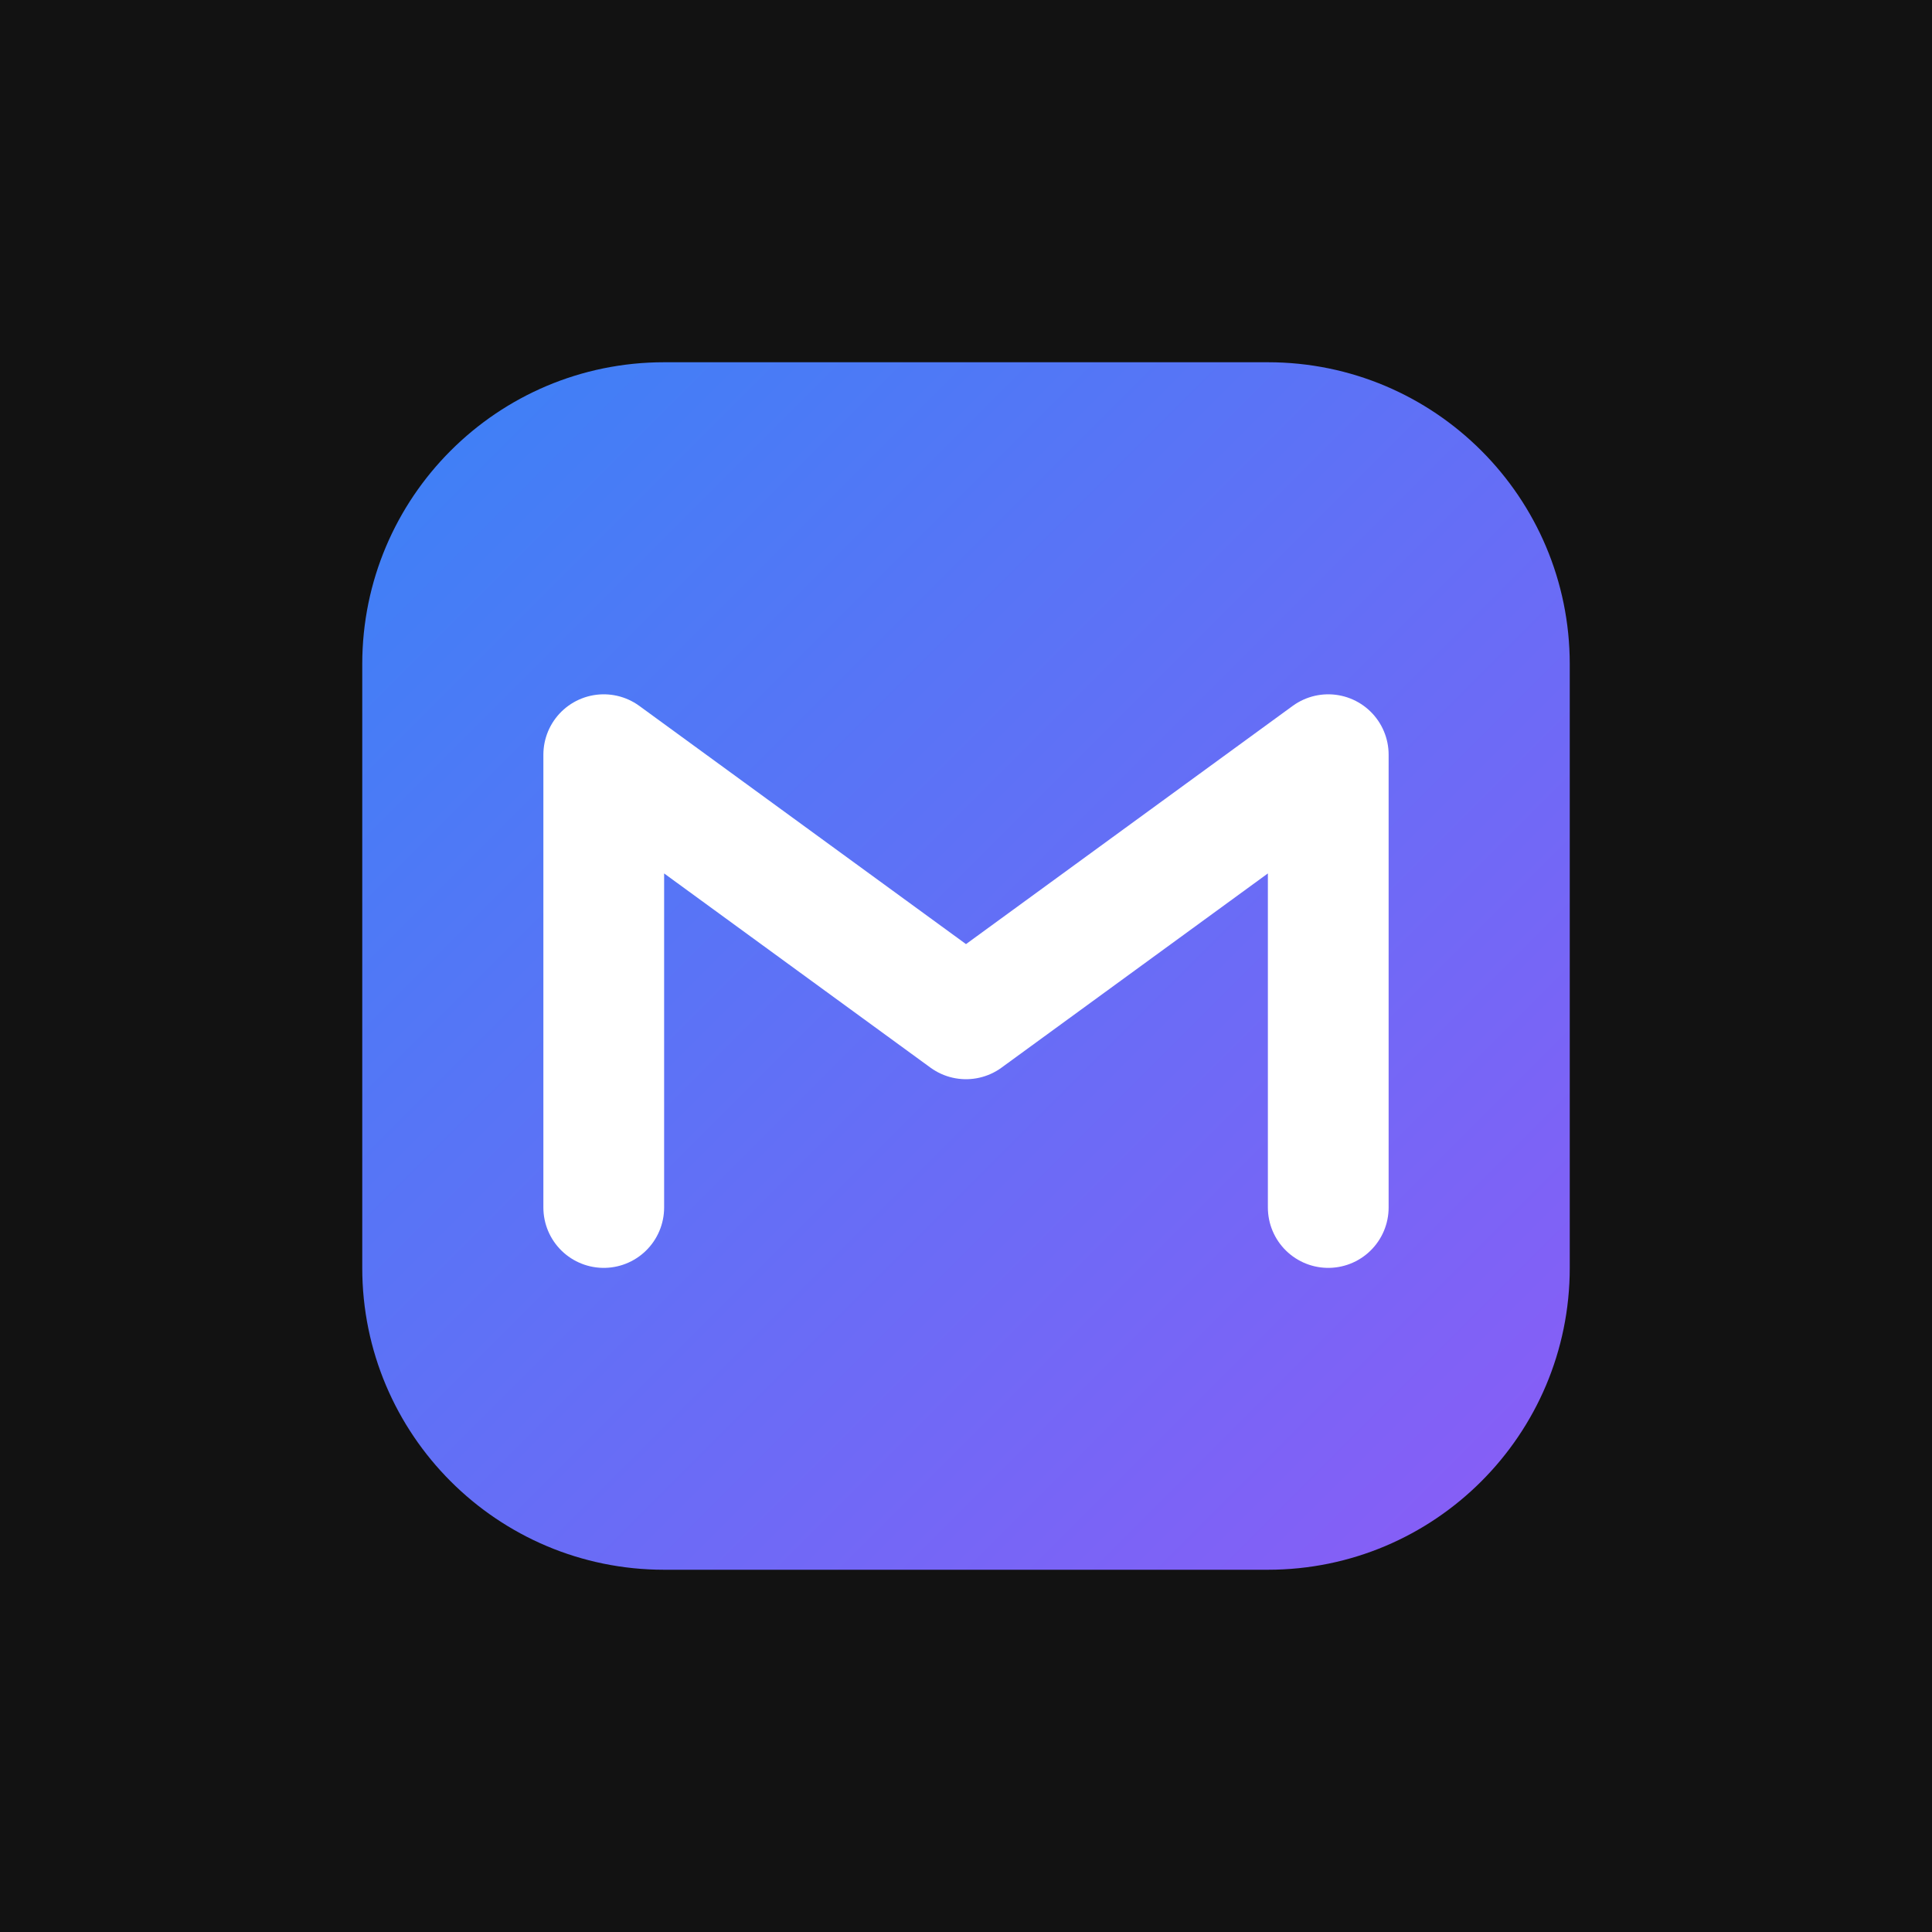
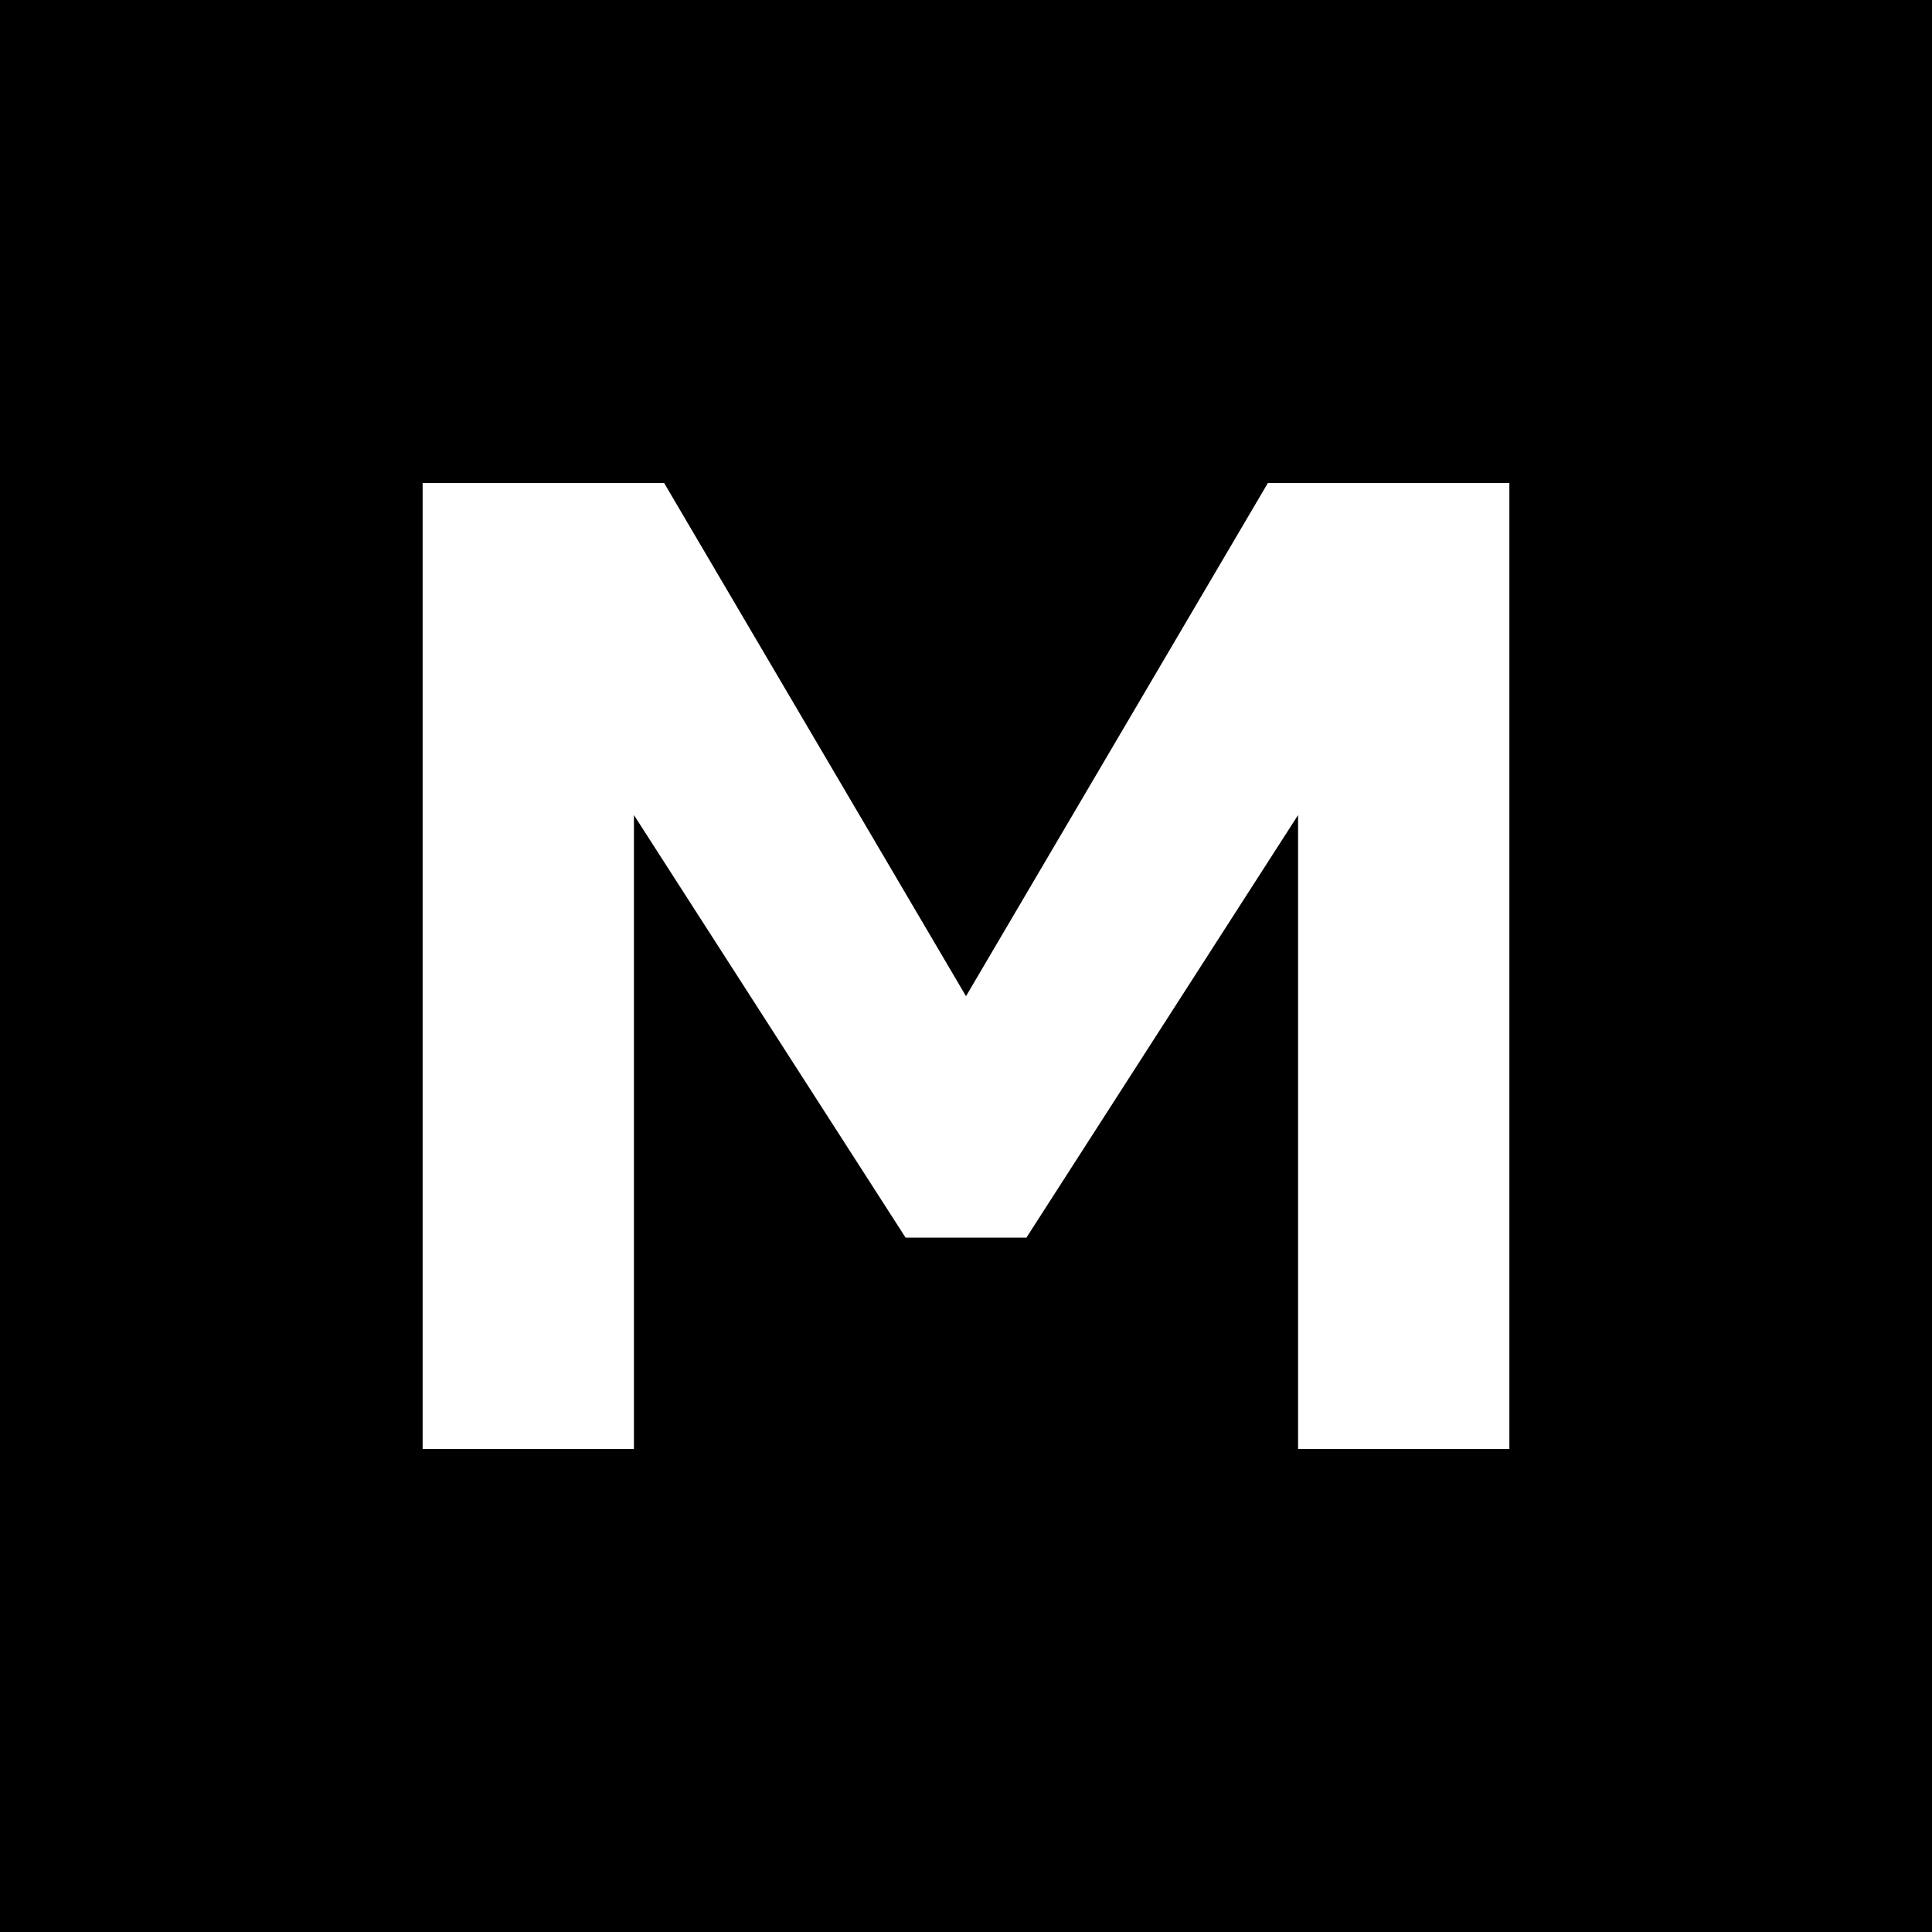
- <svg xmlns="http://www.w3.org/2000/svg" viewBox="0 0 512 512" width="100%" height="100%">
-   <defs>
-     <linearGradient id="grad" x1="0%" y1="0%" x2="100%" y2="100%">
-       <stop offset="0%" style="stop-color:#3b82f6;stop-opacity:1" />
-       <stop offset="100%" style="stop-color:#8b5cf6;stop-opacity:1" />
-     </linearGradient>
-   </defs>
-   <rect width="100%" height="100%" fill="#121212" />
-   <rect x="96" y="96" width="320" height="320" rx="80" fill="url(#grad)" />
-   <path d="M160 320 V200 L256 270 L352 200 V320" fill="none" stroke="#ffffff" stroke-width="32" stroke-linecap="round" stroke-linejoin="round" />
+ <svg xmlns="http://www.w3.org/2000/svg" viewBox="0 0 512 512" width="512" height="512">
+   <rect width="512" height="512" fill="#000000" />
+   <path d="M 112 384 L 112 128 L 176 128 L 256 264 L 336 128 L 400 128 L 400 384 L 344 384 L 344 216 L 272 328 L 240 328 L 168 216 L 168 384 Z" fill="#ffffff" />
</svg>
